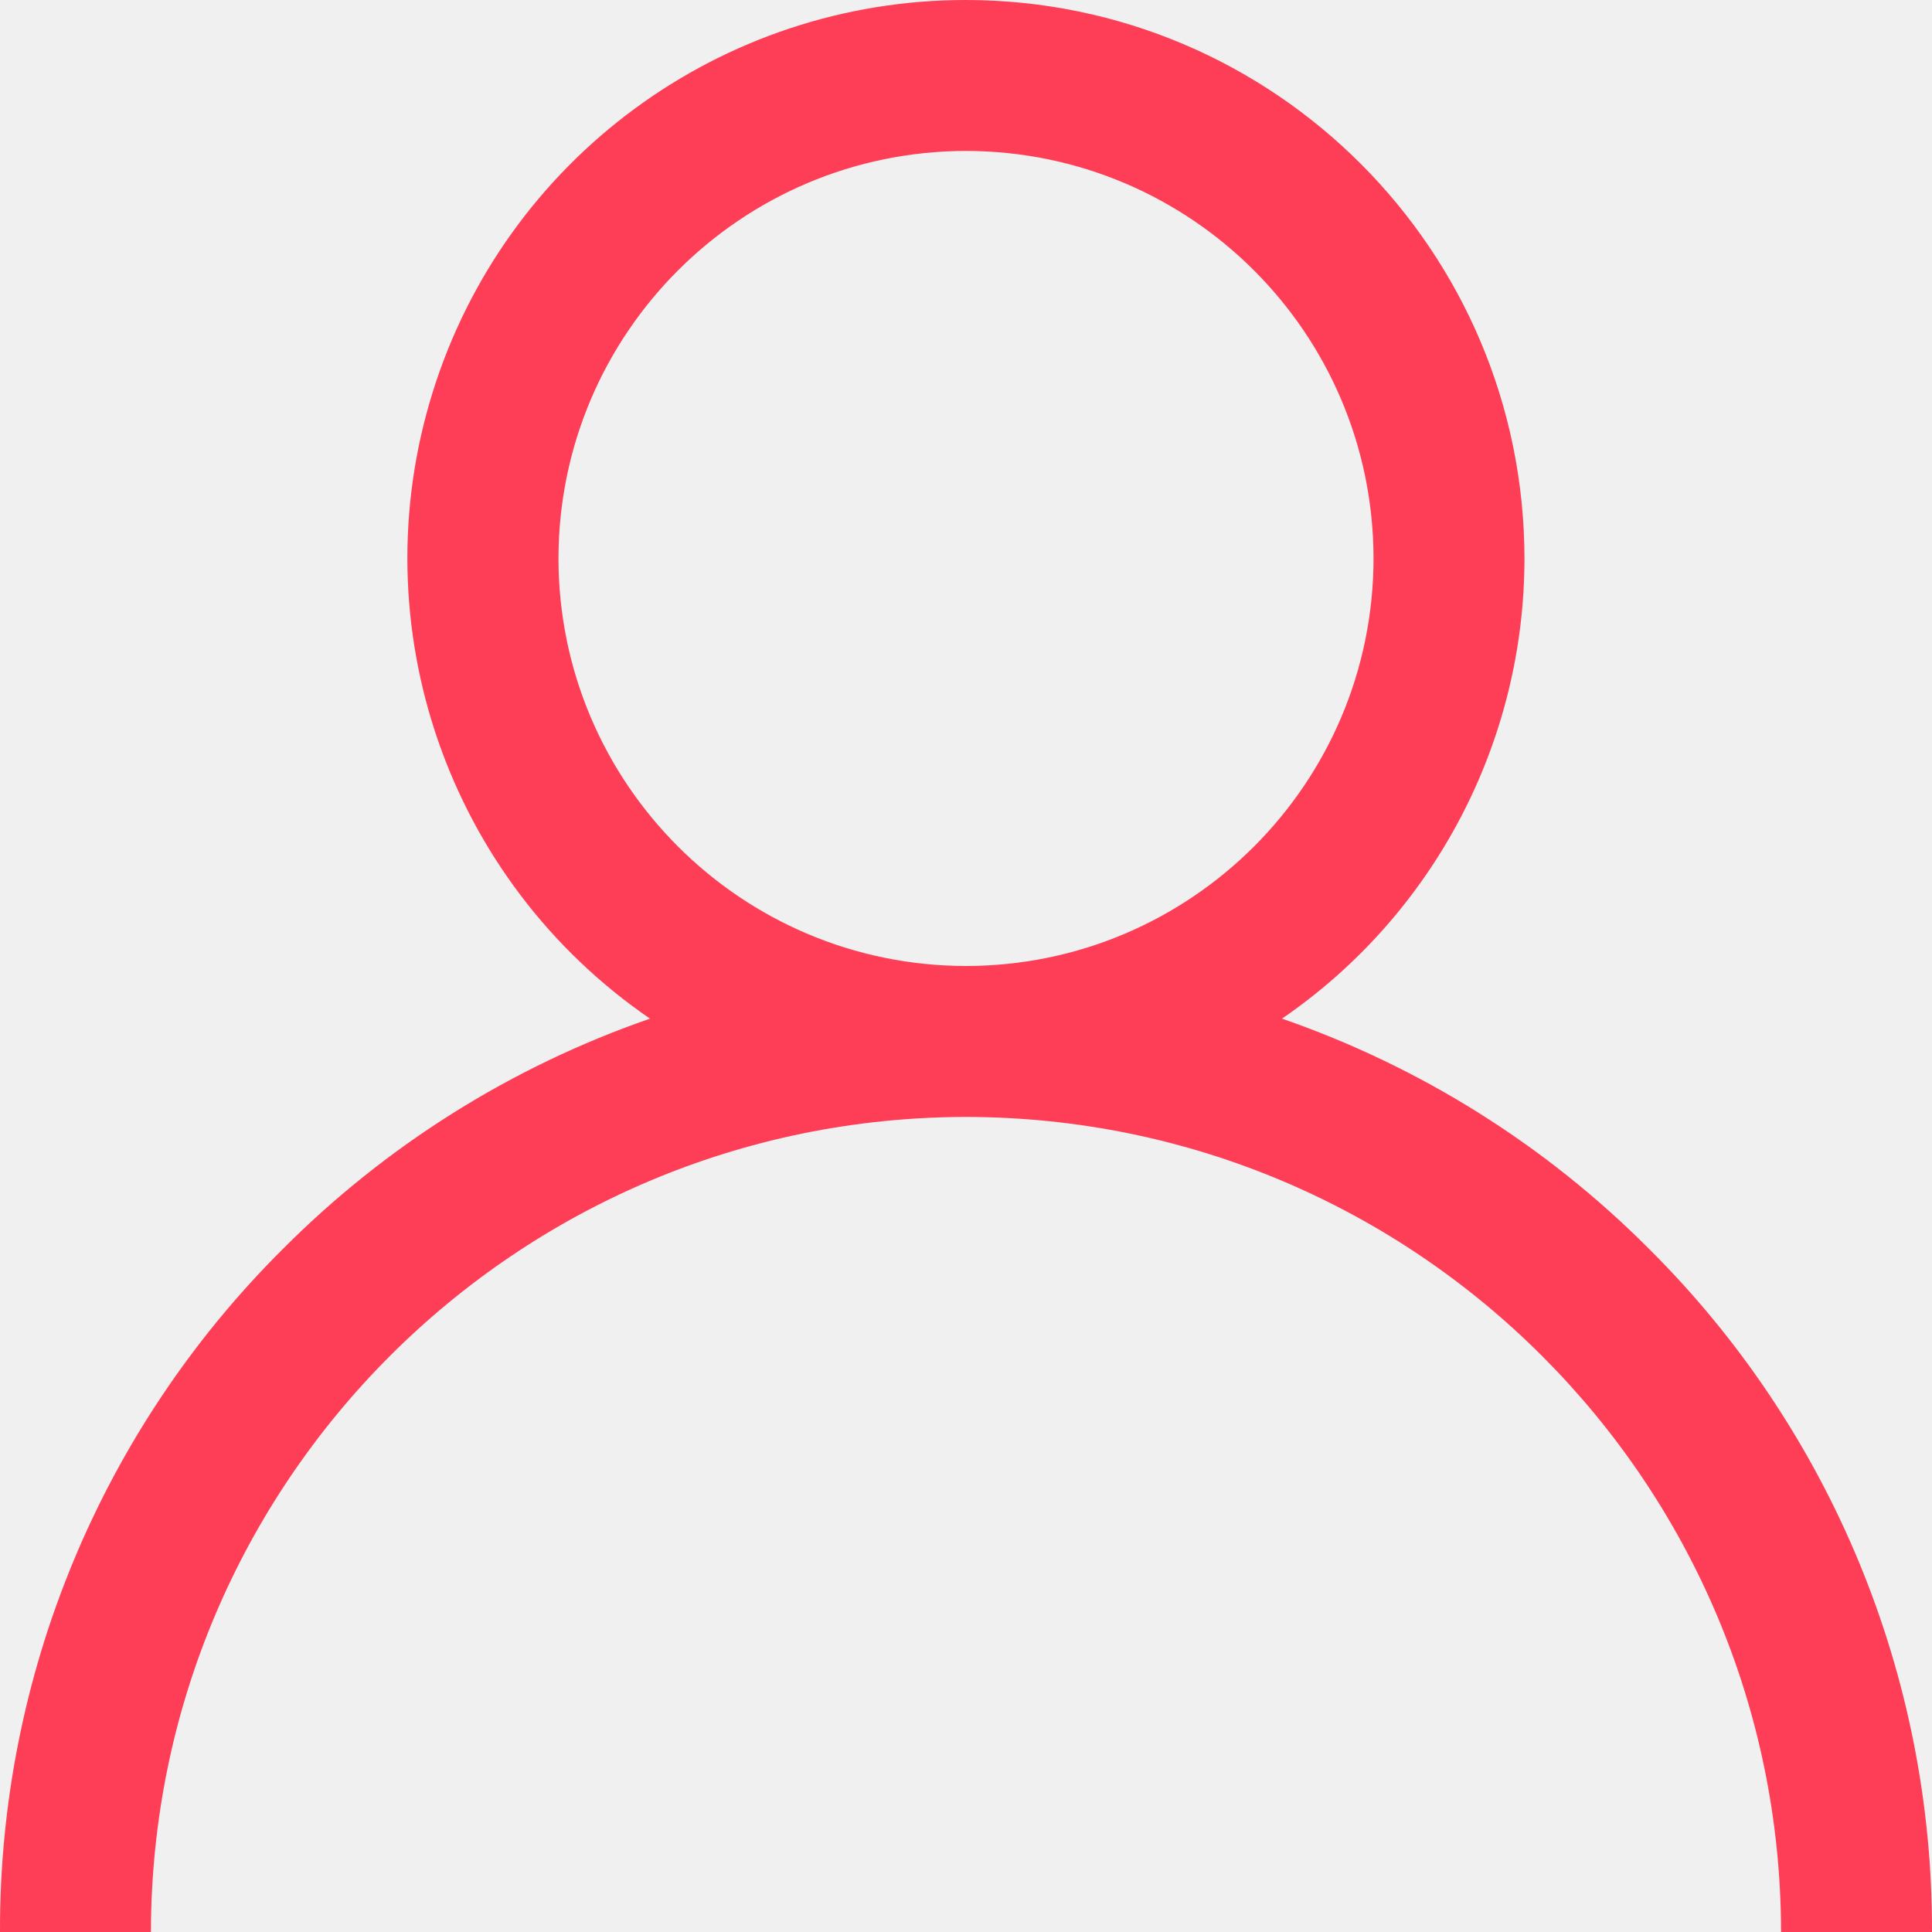
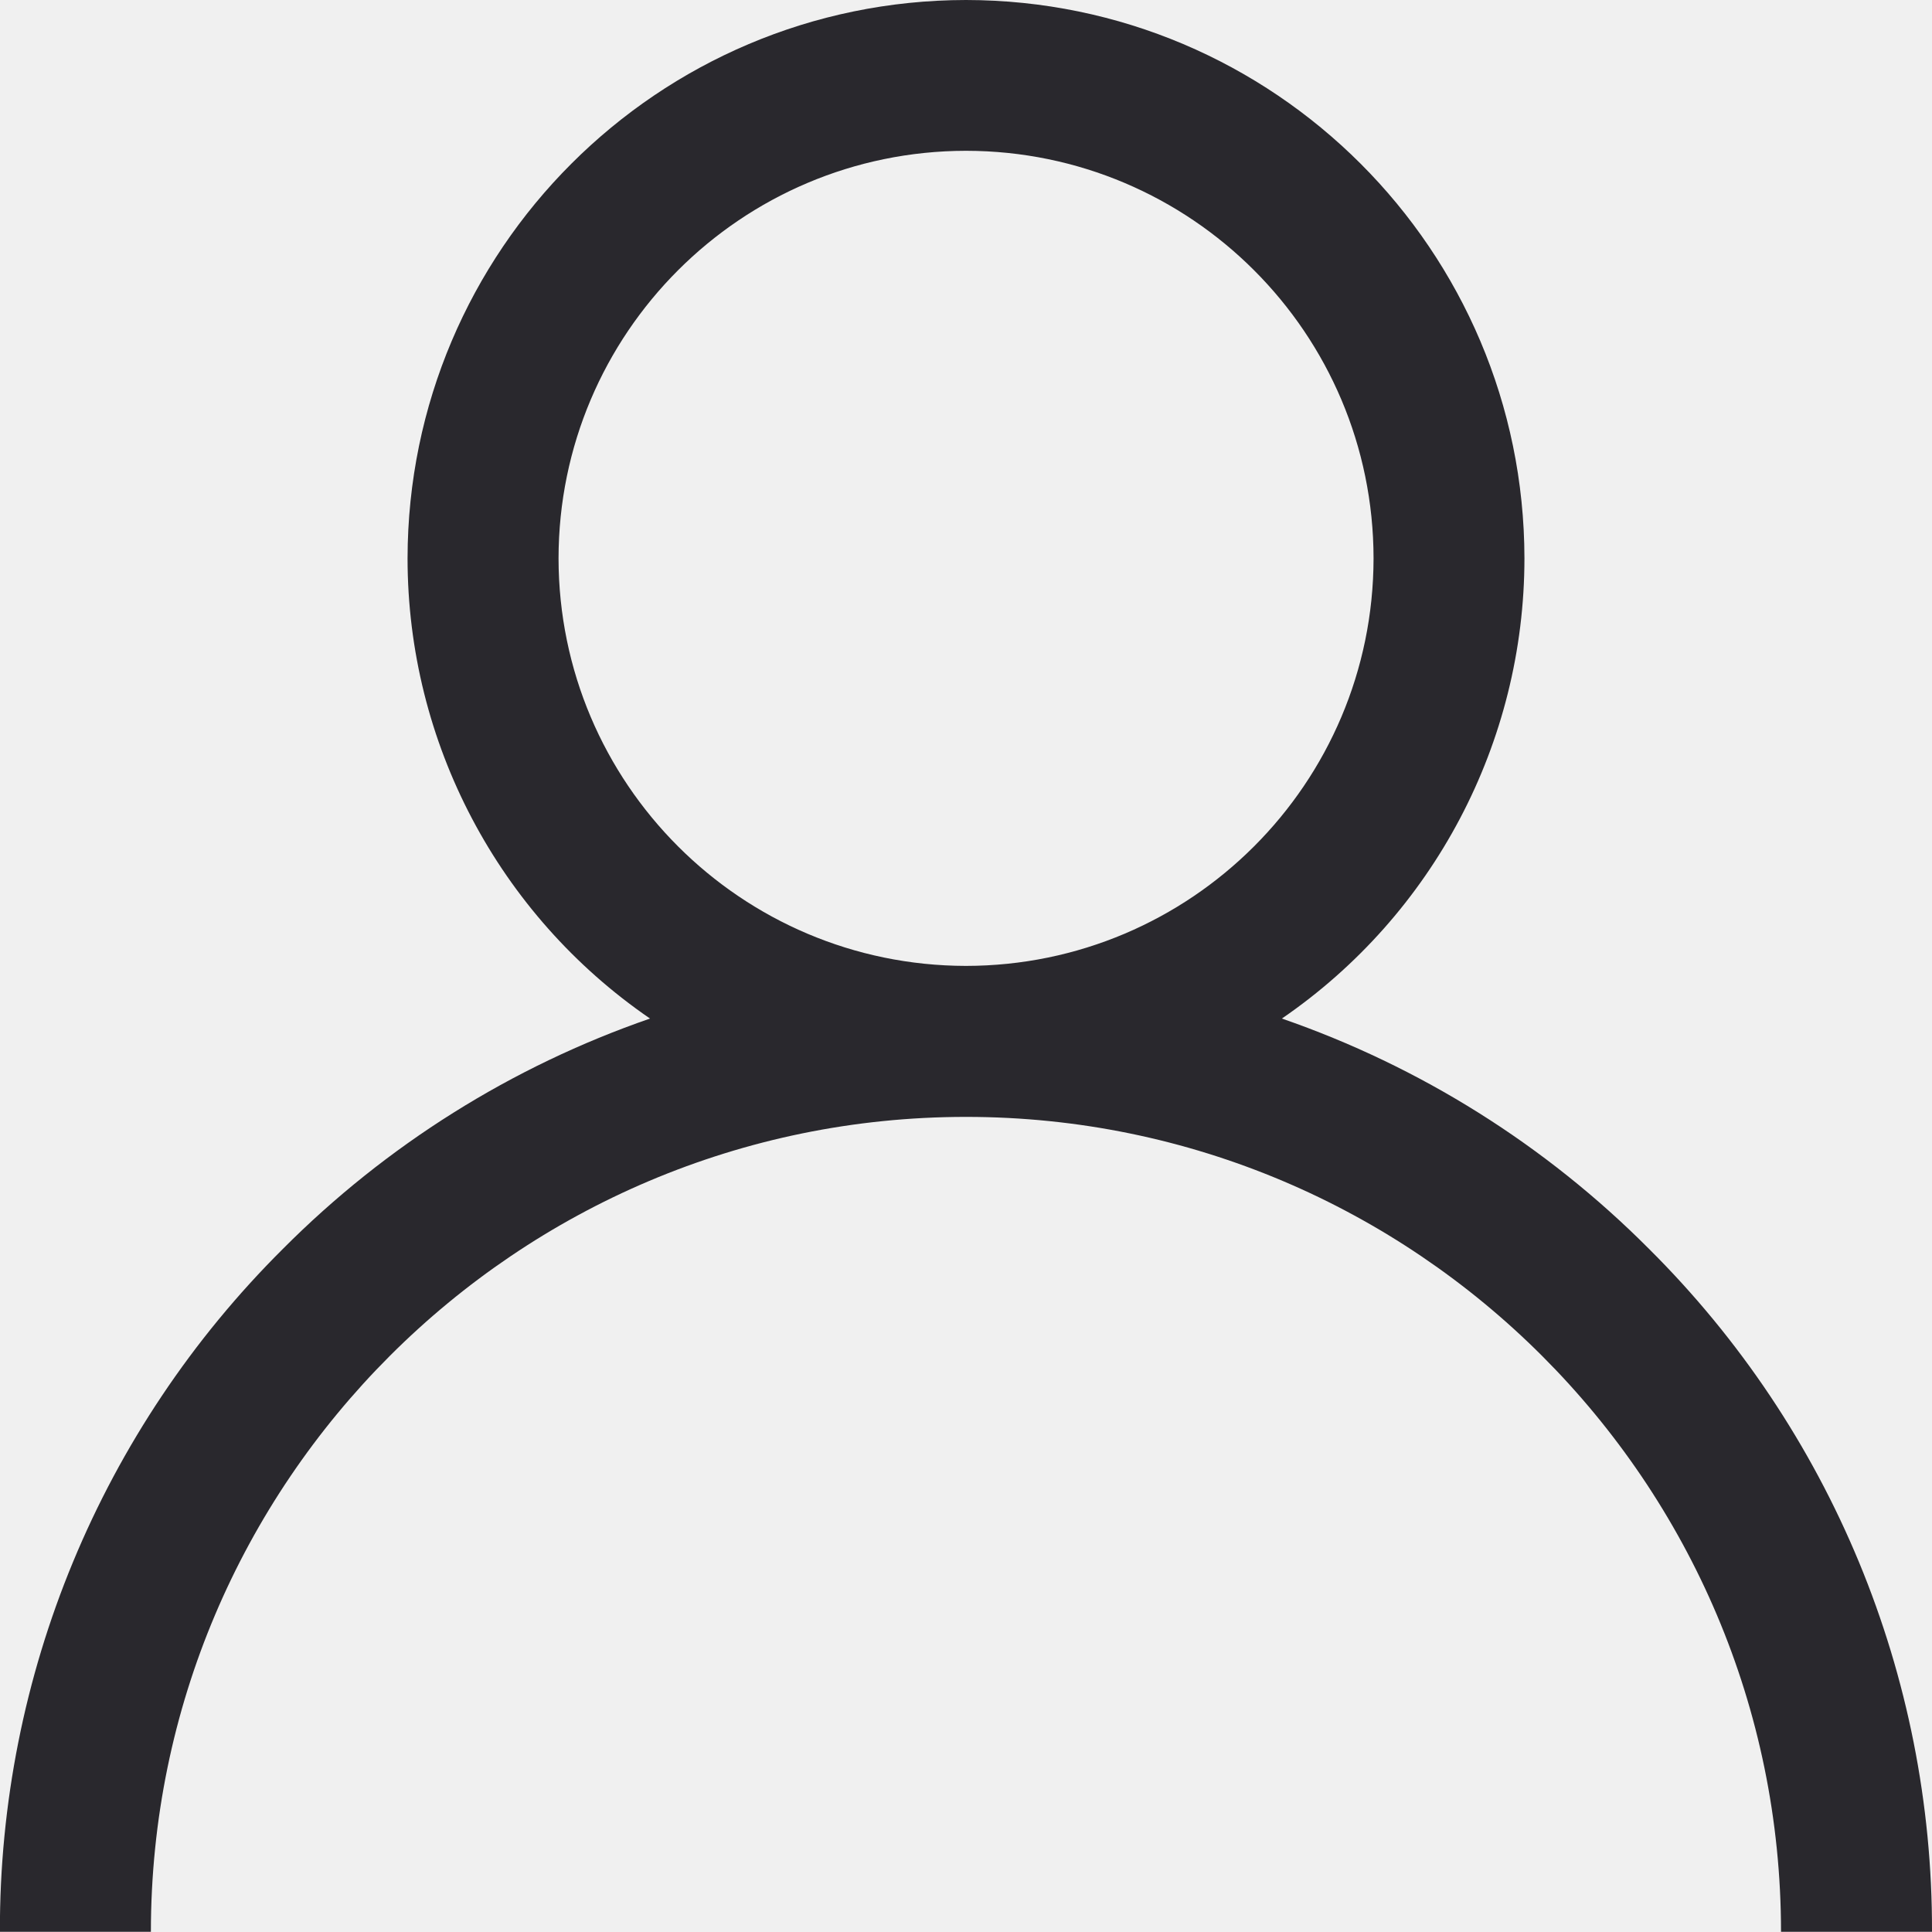
- <svg xmlns="http://www.w3.org/2000/svg" width="16" height="16" fill="none">
-   <path fill-rule="evenodd" clip-rule="evenodd" d="M13.657 10.343a7.975 7.975 0 00-3.04-1.907 4.623 4.623 0 002.008-3.811A4.63 4.63 0 008 0a4.623 4.623 0 00-2.617 8.436 7.975 7.975 0 00-3.04 1.907A7.948 7.948 0 000 16h1.25A6.758 6.758 0 018 9.25 6.758 6.758 0 0114.75 16H16a7.947 7.947 0 00-2.343-5.657zM4.625 4.625A3.379 3.379 0 018 1.25a3.379 3.379 0 013.375 3.375A3.379 3.379 0 018 8a3.379 3.379 0 01-3.375-3.375z" fill="#FE3E57" />
+ <svg xmlns="http://www.w3.org/2000/svg" width="20" height="20" fill="none">
+   <g clip-path="url(#clip0_0_1500)">
+     <path fill-rule="evenodd" clip-rule="evenodd" d="M17.07 12.928a9.957 9.957 0 00-3.8-2.384 5.78 5.78 0 002.511-4.764A5.788 5.788 0 0010 0a5.788 5.788 0 00-5.781 5.78 5.78 5.78 0 002.51 4.764 9.958 9.958 0 00-3.8 2.384 9.934 9.934 0 00-2.93 7.07h1.563c0-4.652 3.785-8.436 8.438-8.436 4.652 0 8.437 3.784 8.437 8.436H20a9.93 9.93 0 00-2.93-7.07zM5.782 5.78A4.223 4.223 0 0110 1.561a4.223 4.223 0 014.219 4.22 4.224 4.224 0 01-4.22 4.218A4.224 4.224 0 015.782 5.78z" fill="#29282D" />
+   </g>
+   <defs>
+     <clipPath id="clip0_0_1500">
+       <path fill="#fff" d="M0 0h20v20H0z" />
+     </clipPath>
+   </defs>
</svg>
